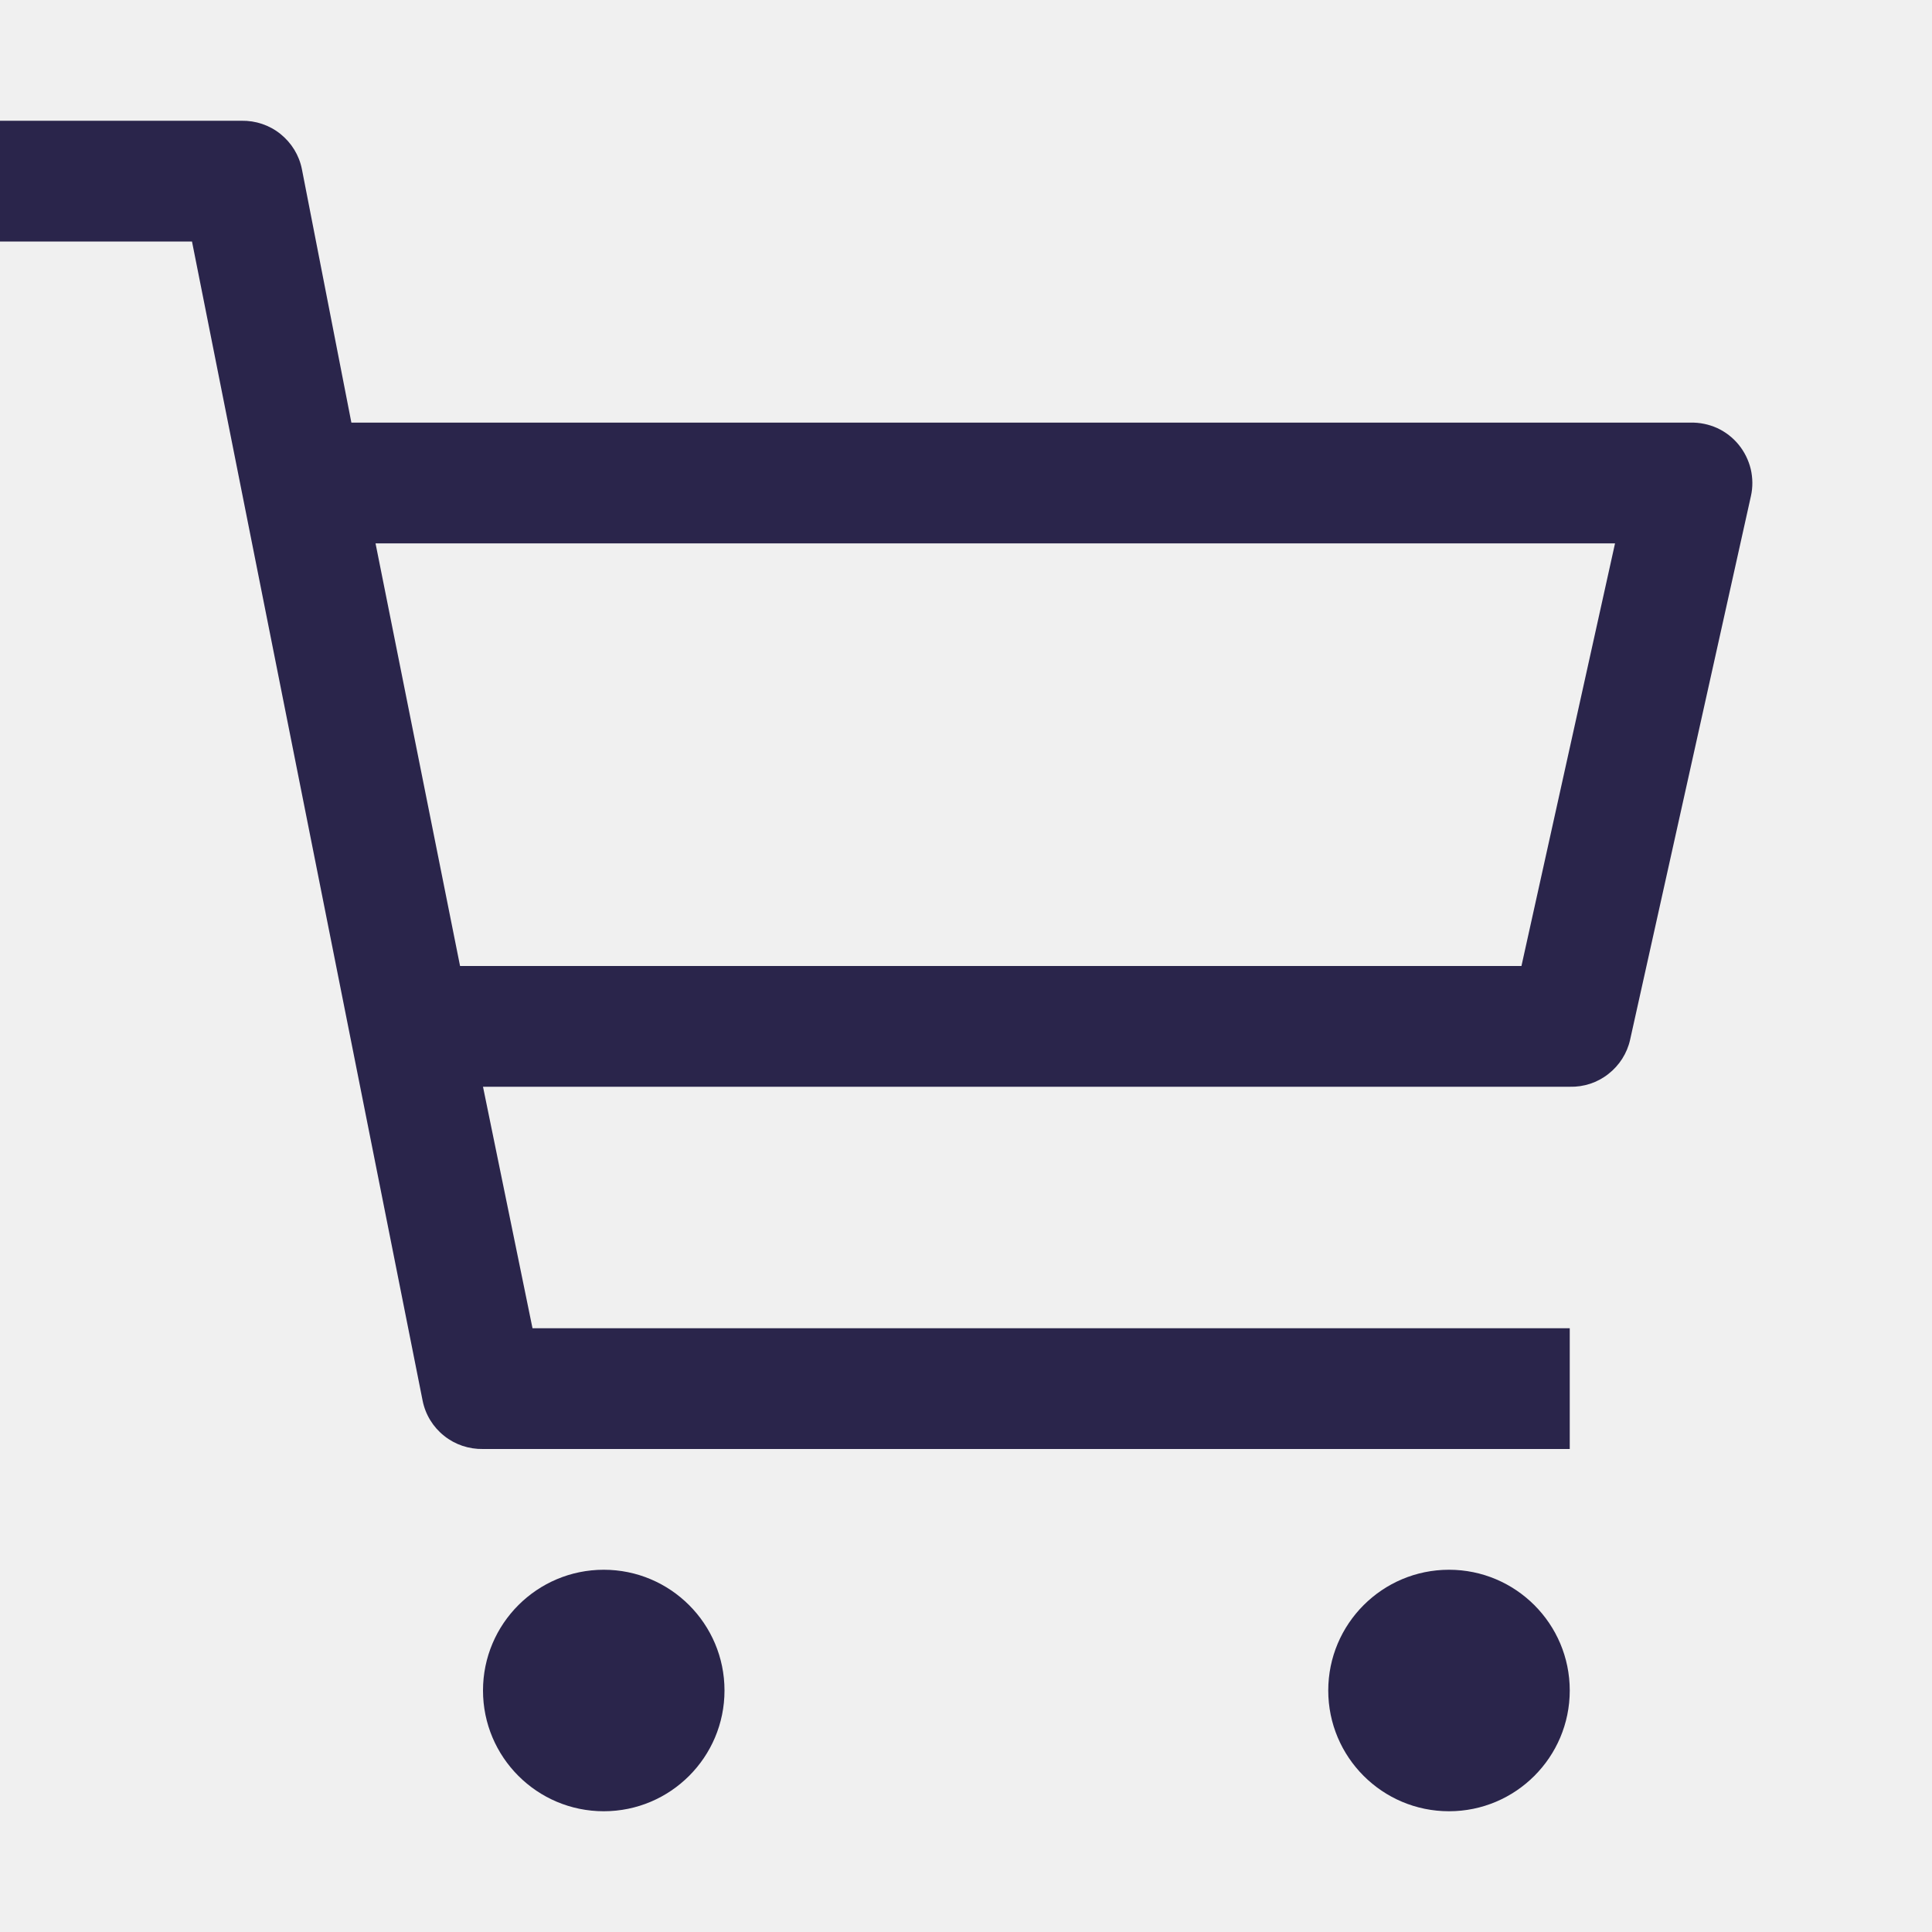
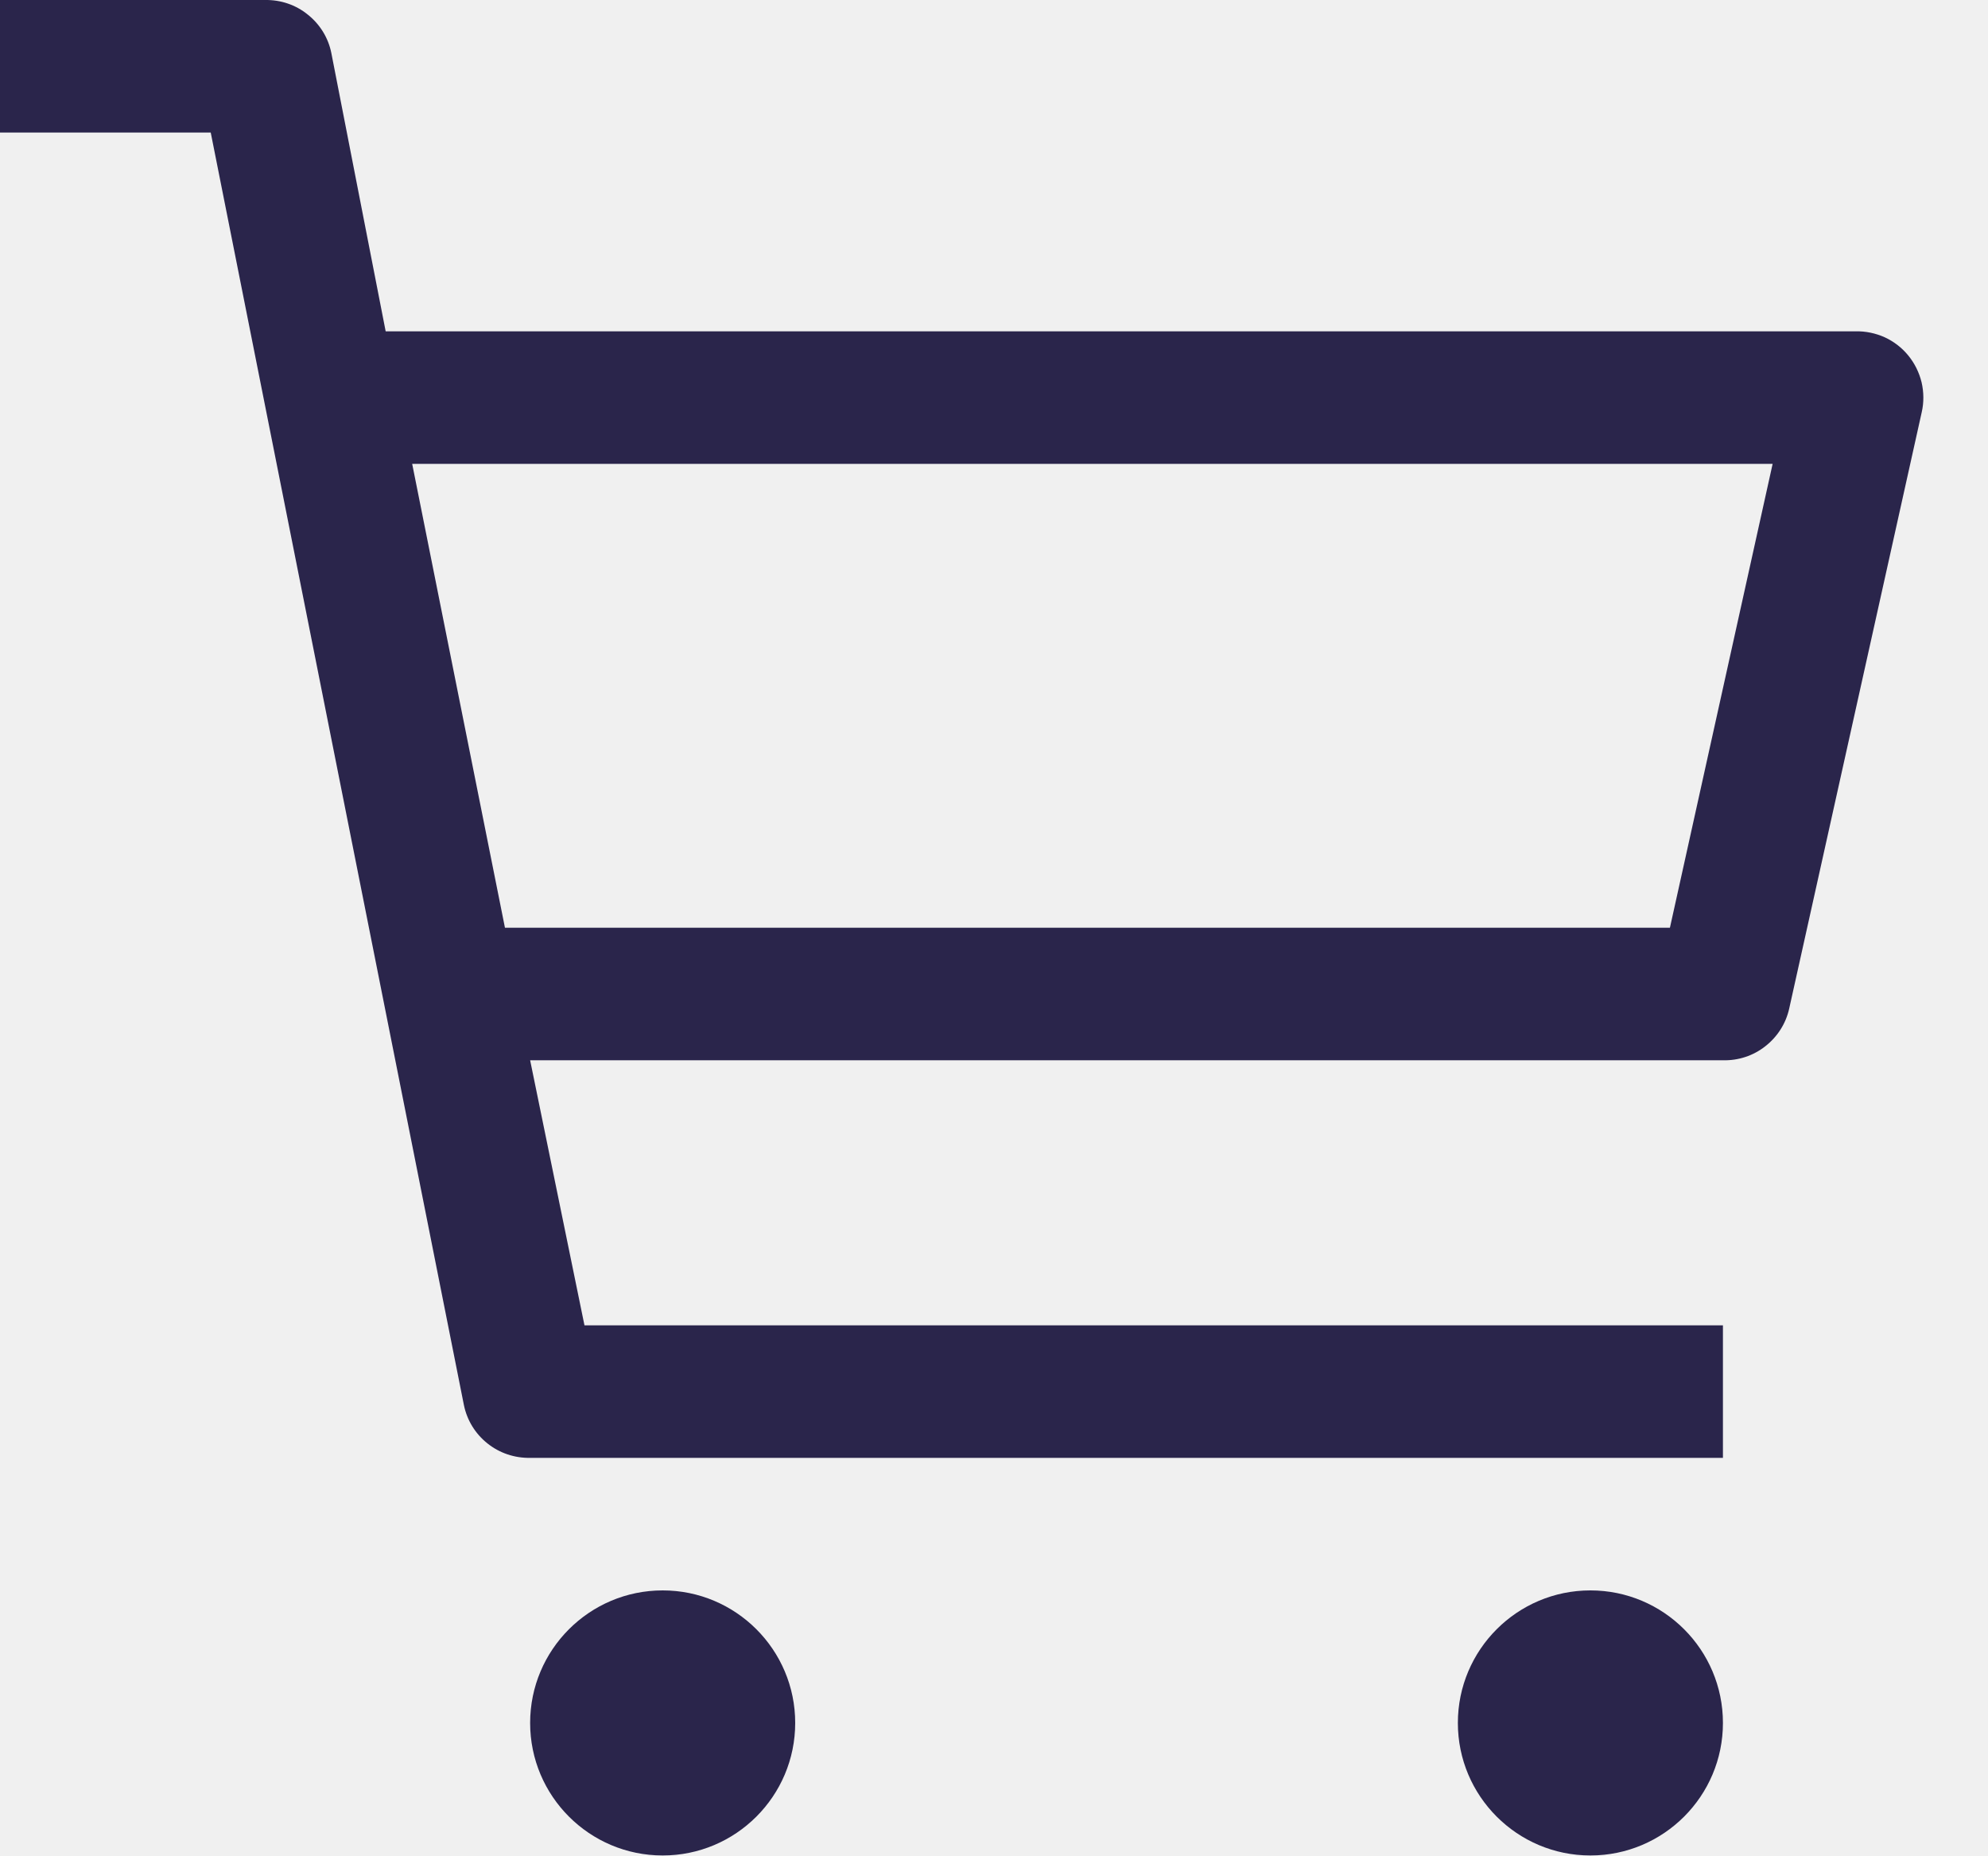
- <svg xmlns="http://www.w3.org/2000/svg" width="16" height="16" viewBox="0 0 16 16" fill="none">
-   <rect width="16" height="16" fill="white" style="mix-blend-mode:multiply" />
-   <path d="M5 15C5.552 15 6 14.552 6 14C6 13.448 5.552 13 5 13C4.448 13 4 13.448 4 14C4 14.552 4.448 15 5 15Z" fill="#2A254B" />
-   <path d="M12 15C12.552 15 13 14.552 13 14C13 13.448 12.552 13 12 13C11.448 13 11 13.448 11 14C11 14.552 11.448 15 12 15Z" fill="#2A254B" />
-   <path d="M14 3.5H2.91L2.5 1.4C2.477 1.285 2.414 1.183 2.322 1.109C2.231 1.036 2.117 0.998 2 1H0V2H1.59L3.5 11.6C3.523 11.715 3.586 11.818 3.678 11.891C3.769 11.964 3.883 12.002 4 12H13V11H4.41L4 9H13C13.116 9.003 13.229 8.966 13.32 8.894C13.411 8.823 13.475 8.723 13.5 8.61L14.5 4.11C14.517 4.036 14.516 3.959 14.499 3.885C14.481 3.811 14.447 3.742 14.399 3.683C14.351 3.624 14.29 3.577 14.221 3.545C14.152 3.514 14.076 3.498 14 3.5ZM12.6 8H3.81L3.11 4.5H13.375L12.6 8Z" fill="#2A254B" />
+ <svg xmlns="http://www.w3.org/2000/svg" width="15" height="14" viewBox="0 0 15 14" fill="none">
+   <path d="M5 14C5.552 14 6 13.552 6 13C6 12.448 5.552 12 5 12C4.448 12 4 12.448 4 13C4 13.552 4.448 14 5 14Z" fill="#2A254B" />
+   <path d="M12 14C12.552 14 13 13.552 13 13C13 12.448 12.552 12 12 12C11.448 12 11 12.448 11 13C11 13.552 11.448 14 12 14Z" fill="#2A254B" />
+   <path d="M14 2.5H2.91L2.5 0.4C2.477 0.285 2.414 0.183 2.322 0.11C2.231 0.036 2.117 -0.002 2 4.06843e-05H0V1H1.59L3.5 10.6C3.523 10.715 3.586 10.818 3.678 10.891C3.769 10.964 3.883 11.002 4 11H13V10H4.41L4 8H13C13.116 8.003 13.229 7.966 13.32 7.894C13.411 7.823 13.475 7.723 13.5 7.61L14.5 3.11C14.517 3.036 14.516 2.959 14.499 2.885C14.481 2.811 14.447 2.742 14.399 2.683C14.351 2.624 14.29 2.577 14.221 2.545C14.152 2.514 14.076 2.498 14 2.5ZM12.6 7H3.81L3.11 3.5H13.375L12.6 7Z" fill="#2A254B" />
</svg>
